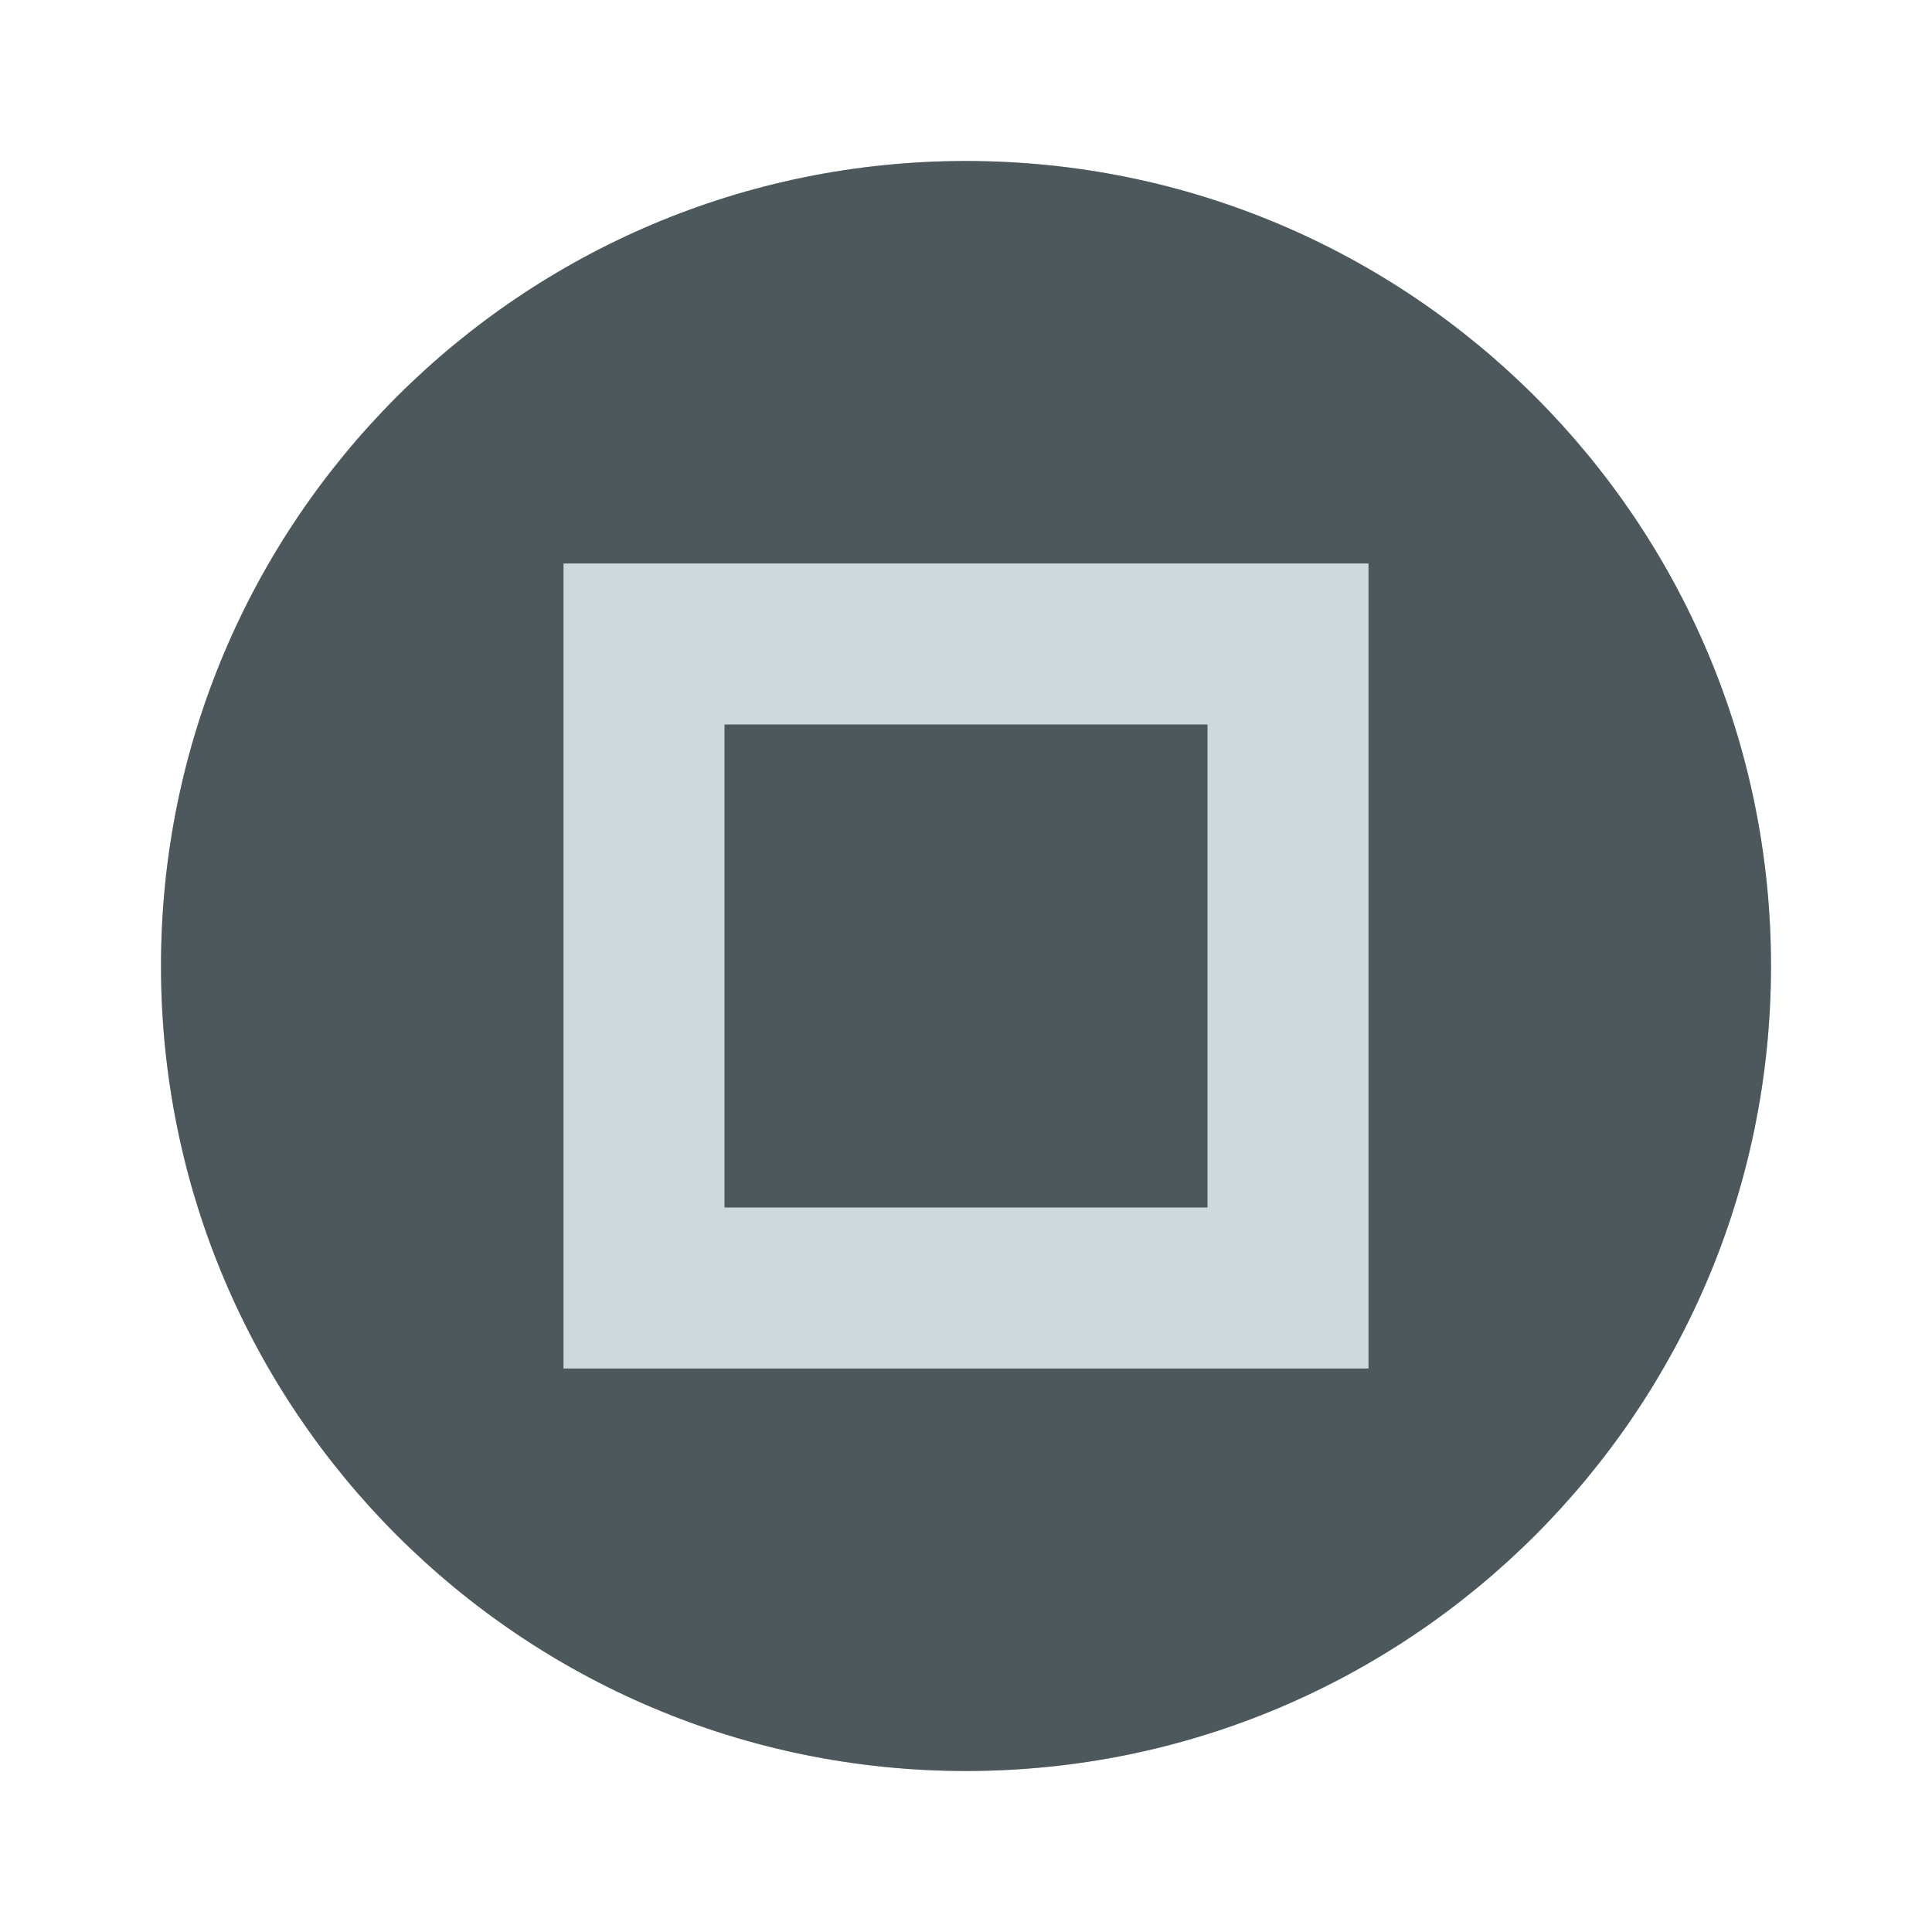
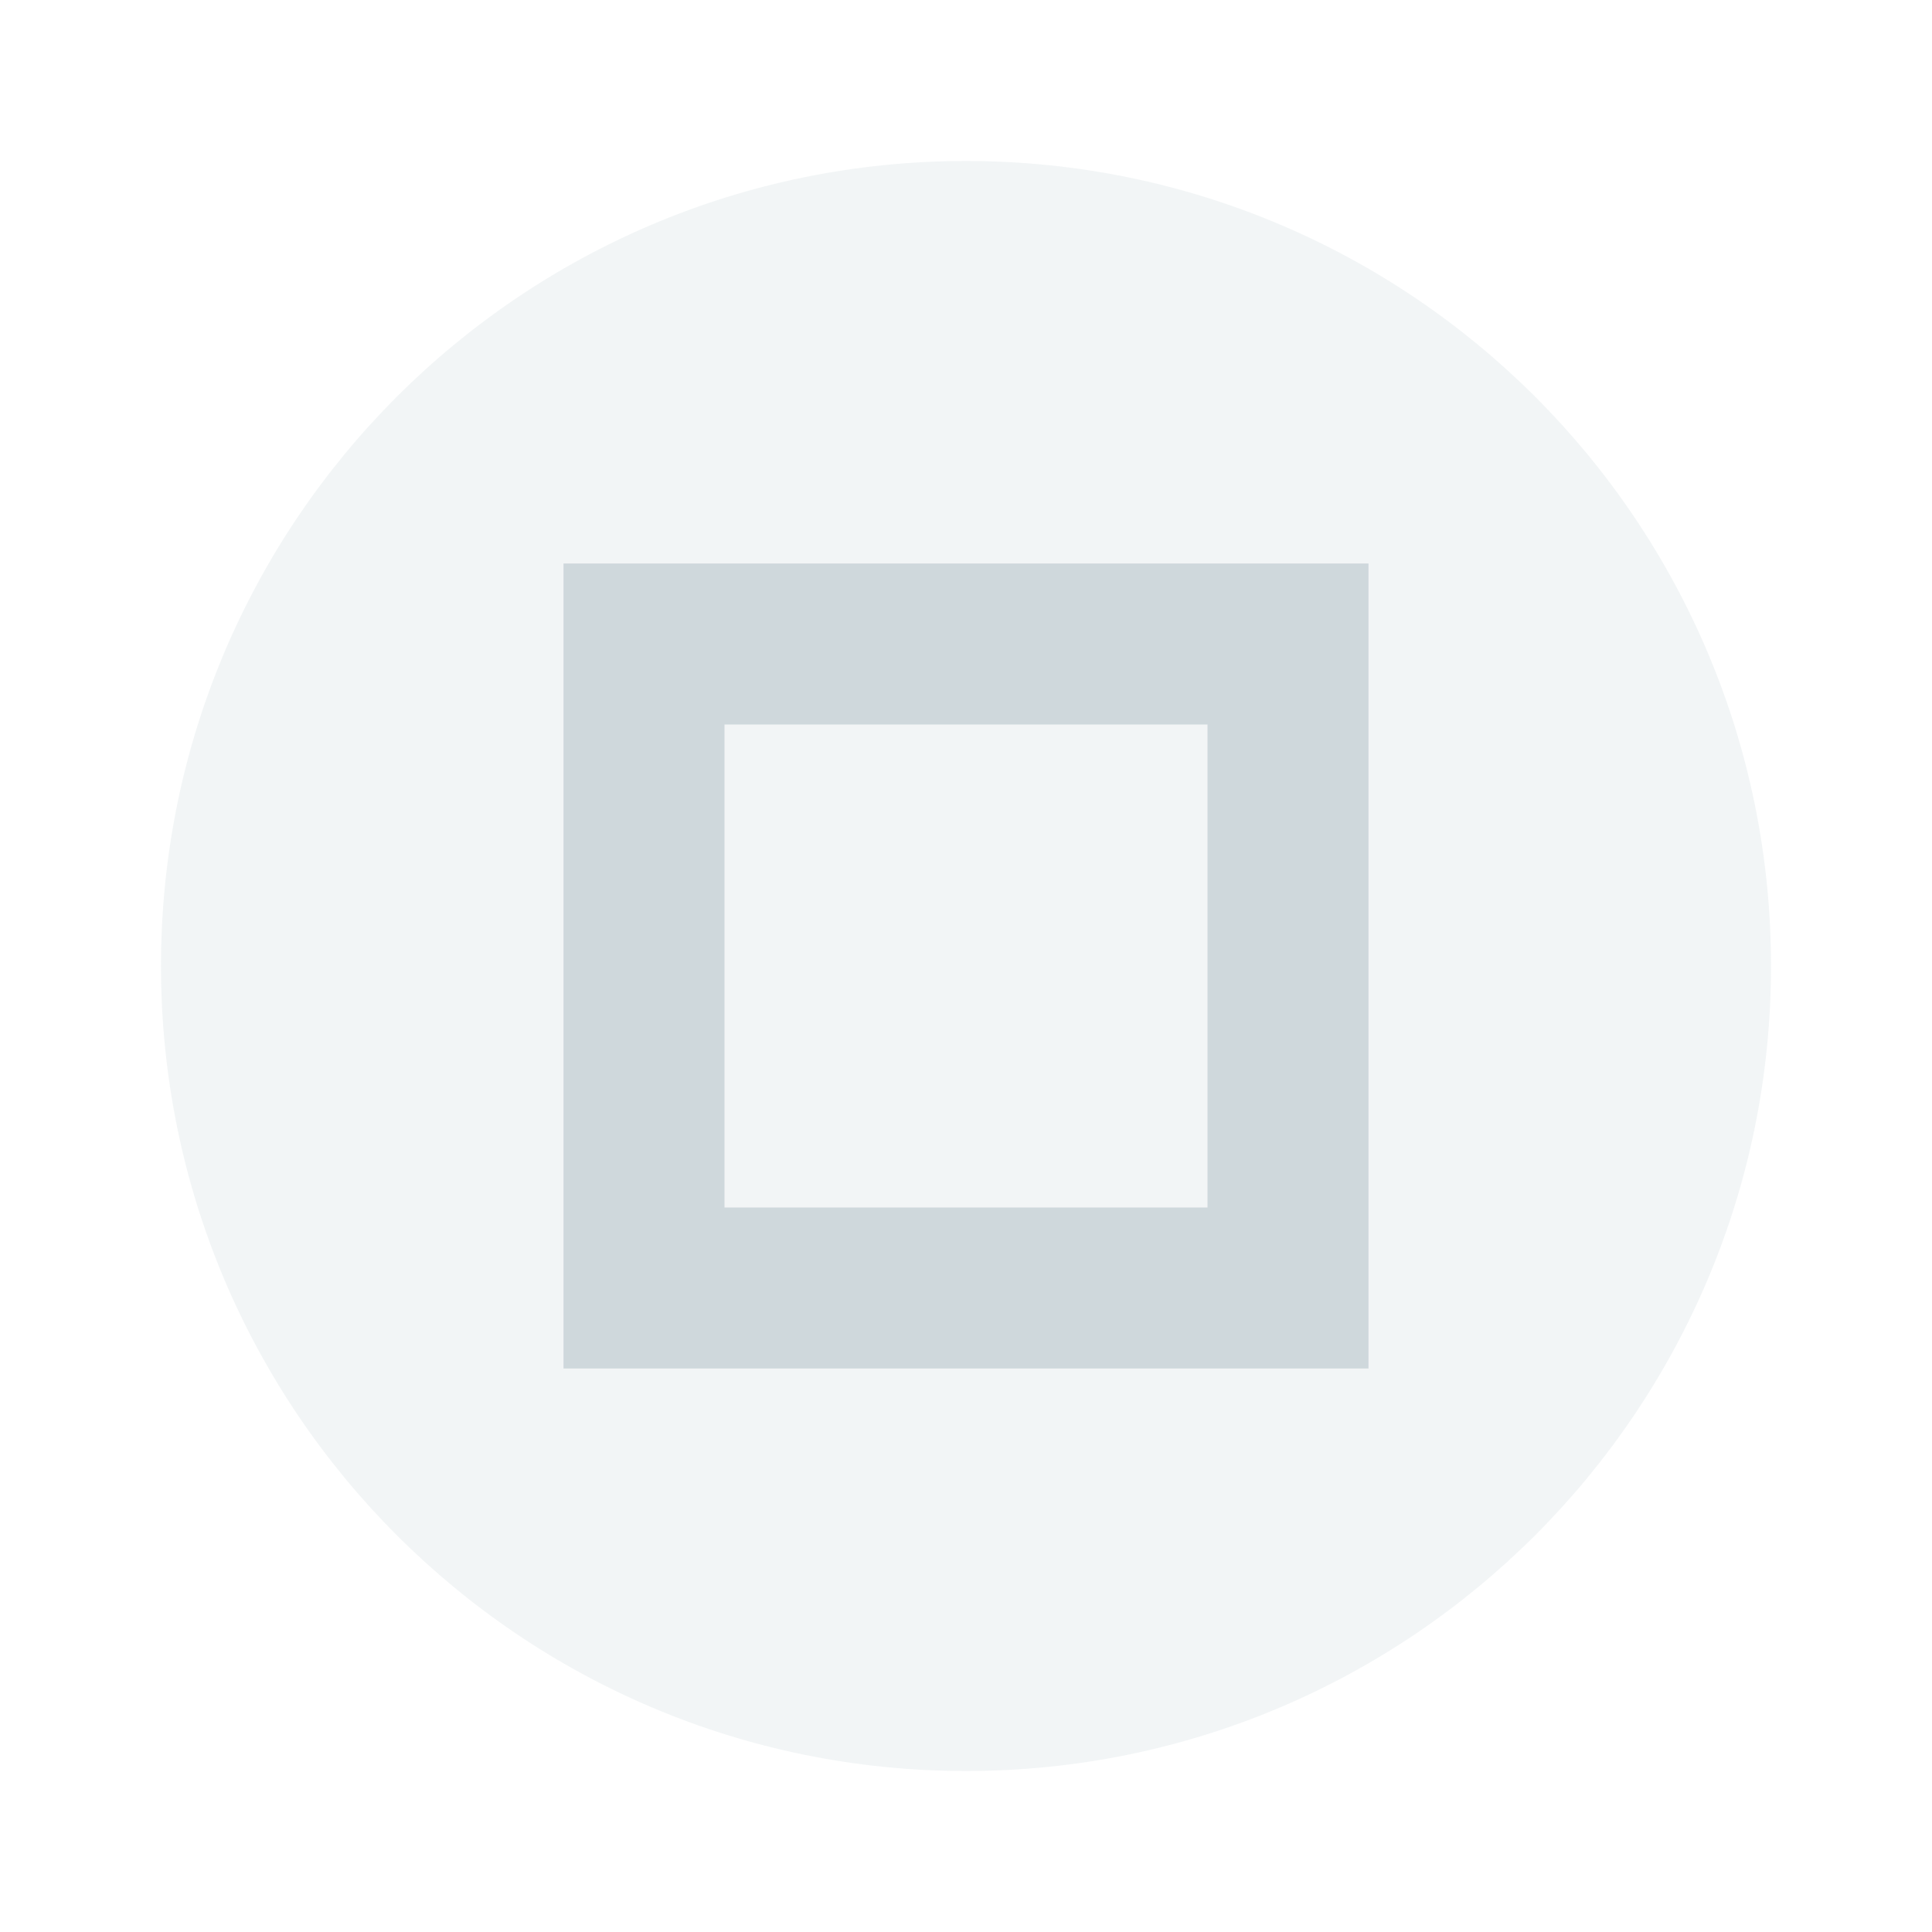
<svg xmlns="http://www.w3.org/2000/svg" width="24" height="24" viewBox="0 0 24 24" id="svg4747" version="1.1">
  <defs id="defs4749" />
  <g id="layer1" transform="translate(0,-1028.362)">
-     <circle style="opacity:1;fill:#222d32;fill-opacity:1;fill-rule:evenodd;stroke:none;stroke-width:2;stroke-linecap:butt;stroke-linejoin:round;stroke-miterlimit:4;stroke-dasharray:none;stroke-dashoffset:478.437;stroke-opacity:1" id="path4134" cx="12" cy="1040.362" r="10" />
    <circle style="opacity:1;fill:#cfd8dc;fill-opacity:0.25;fill-rule:evenodd;stroke:none;stroke-width:9.605;stroke-linecap:butt;stroke-linejoin:round;stroke-miterlimit:4;stroke-dasharray:none;stroke-dashoffset:478.437;stroke-opacity:0.75" id="path5326" cx="12" cy="1040.362" r="10" />
    <path style="opacity:1;fill:#cfd8dc;fill-opacity:1;fill-rule:evenodd" d="m 7,1035.362 v 10 h 10 v -10 z m 2,2 h 6 v 6 H 9 Z" id="rect821" />
  </g>
</svg>
